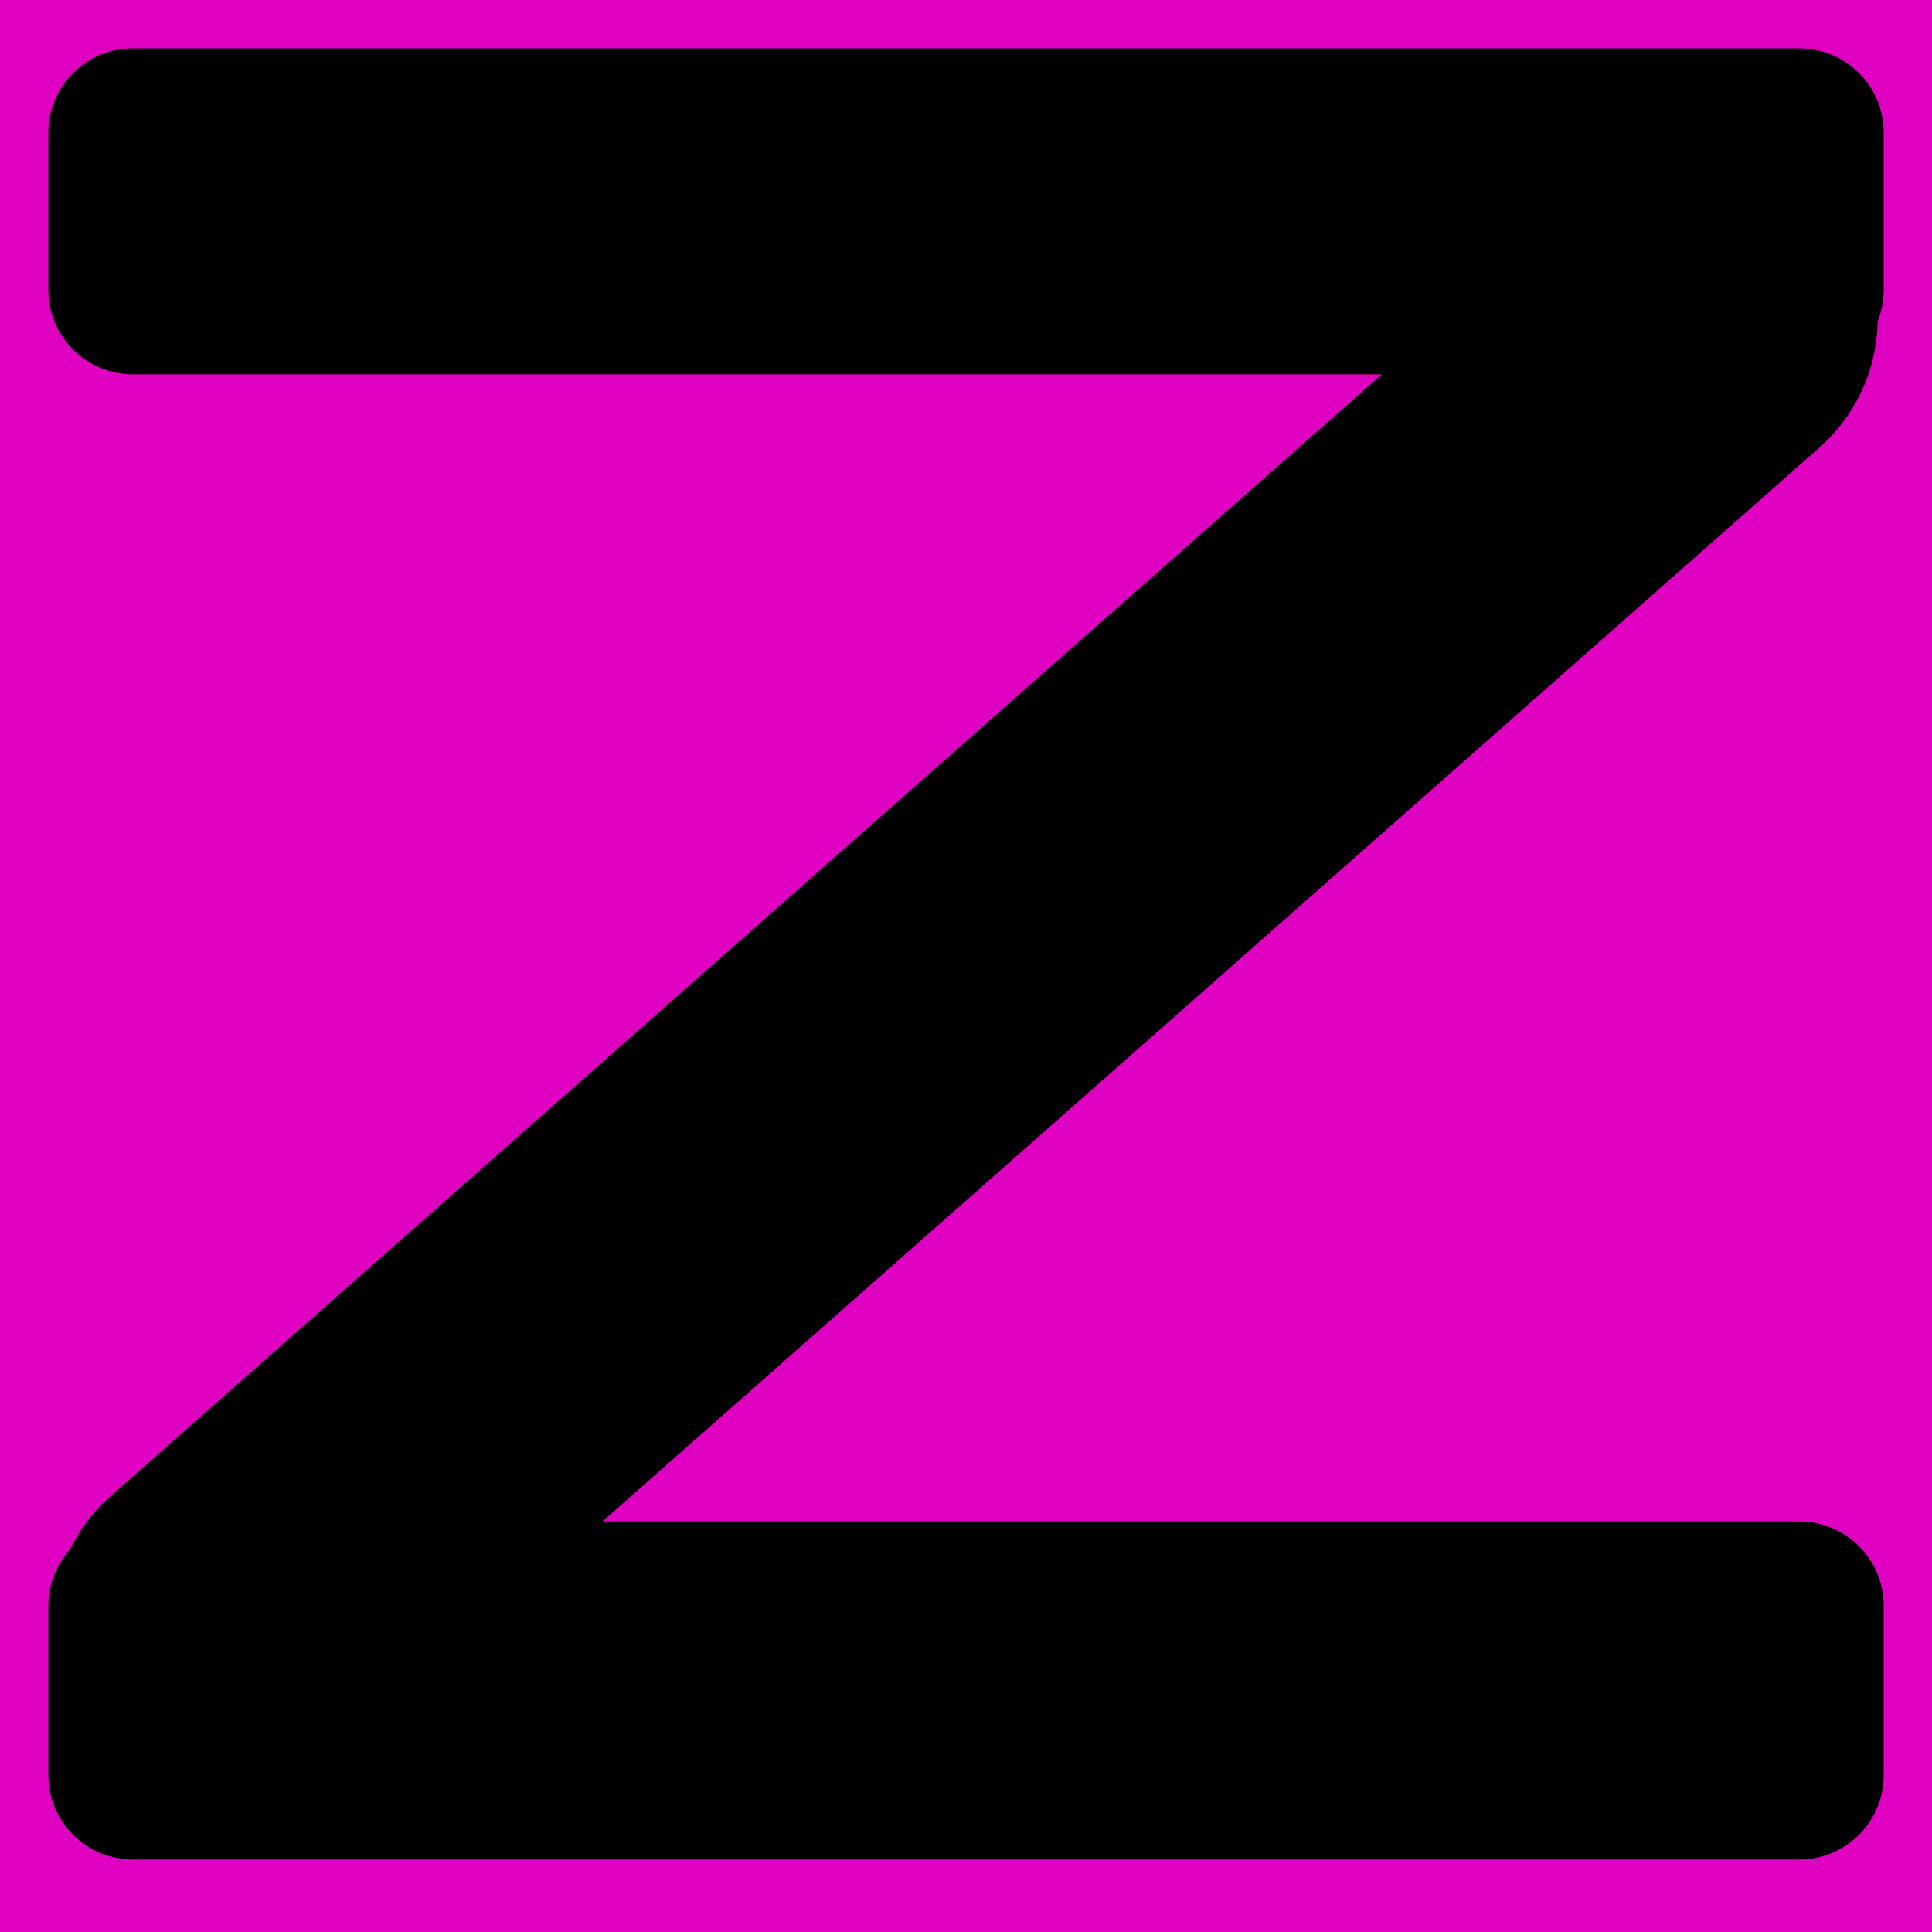
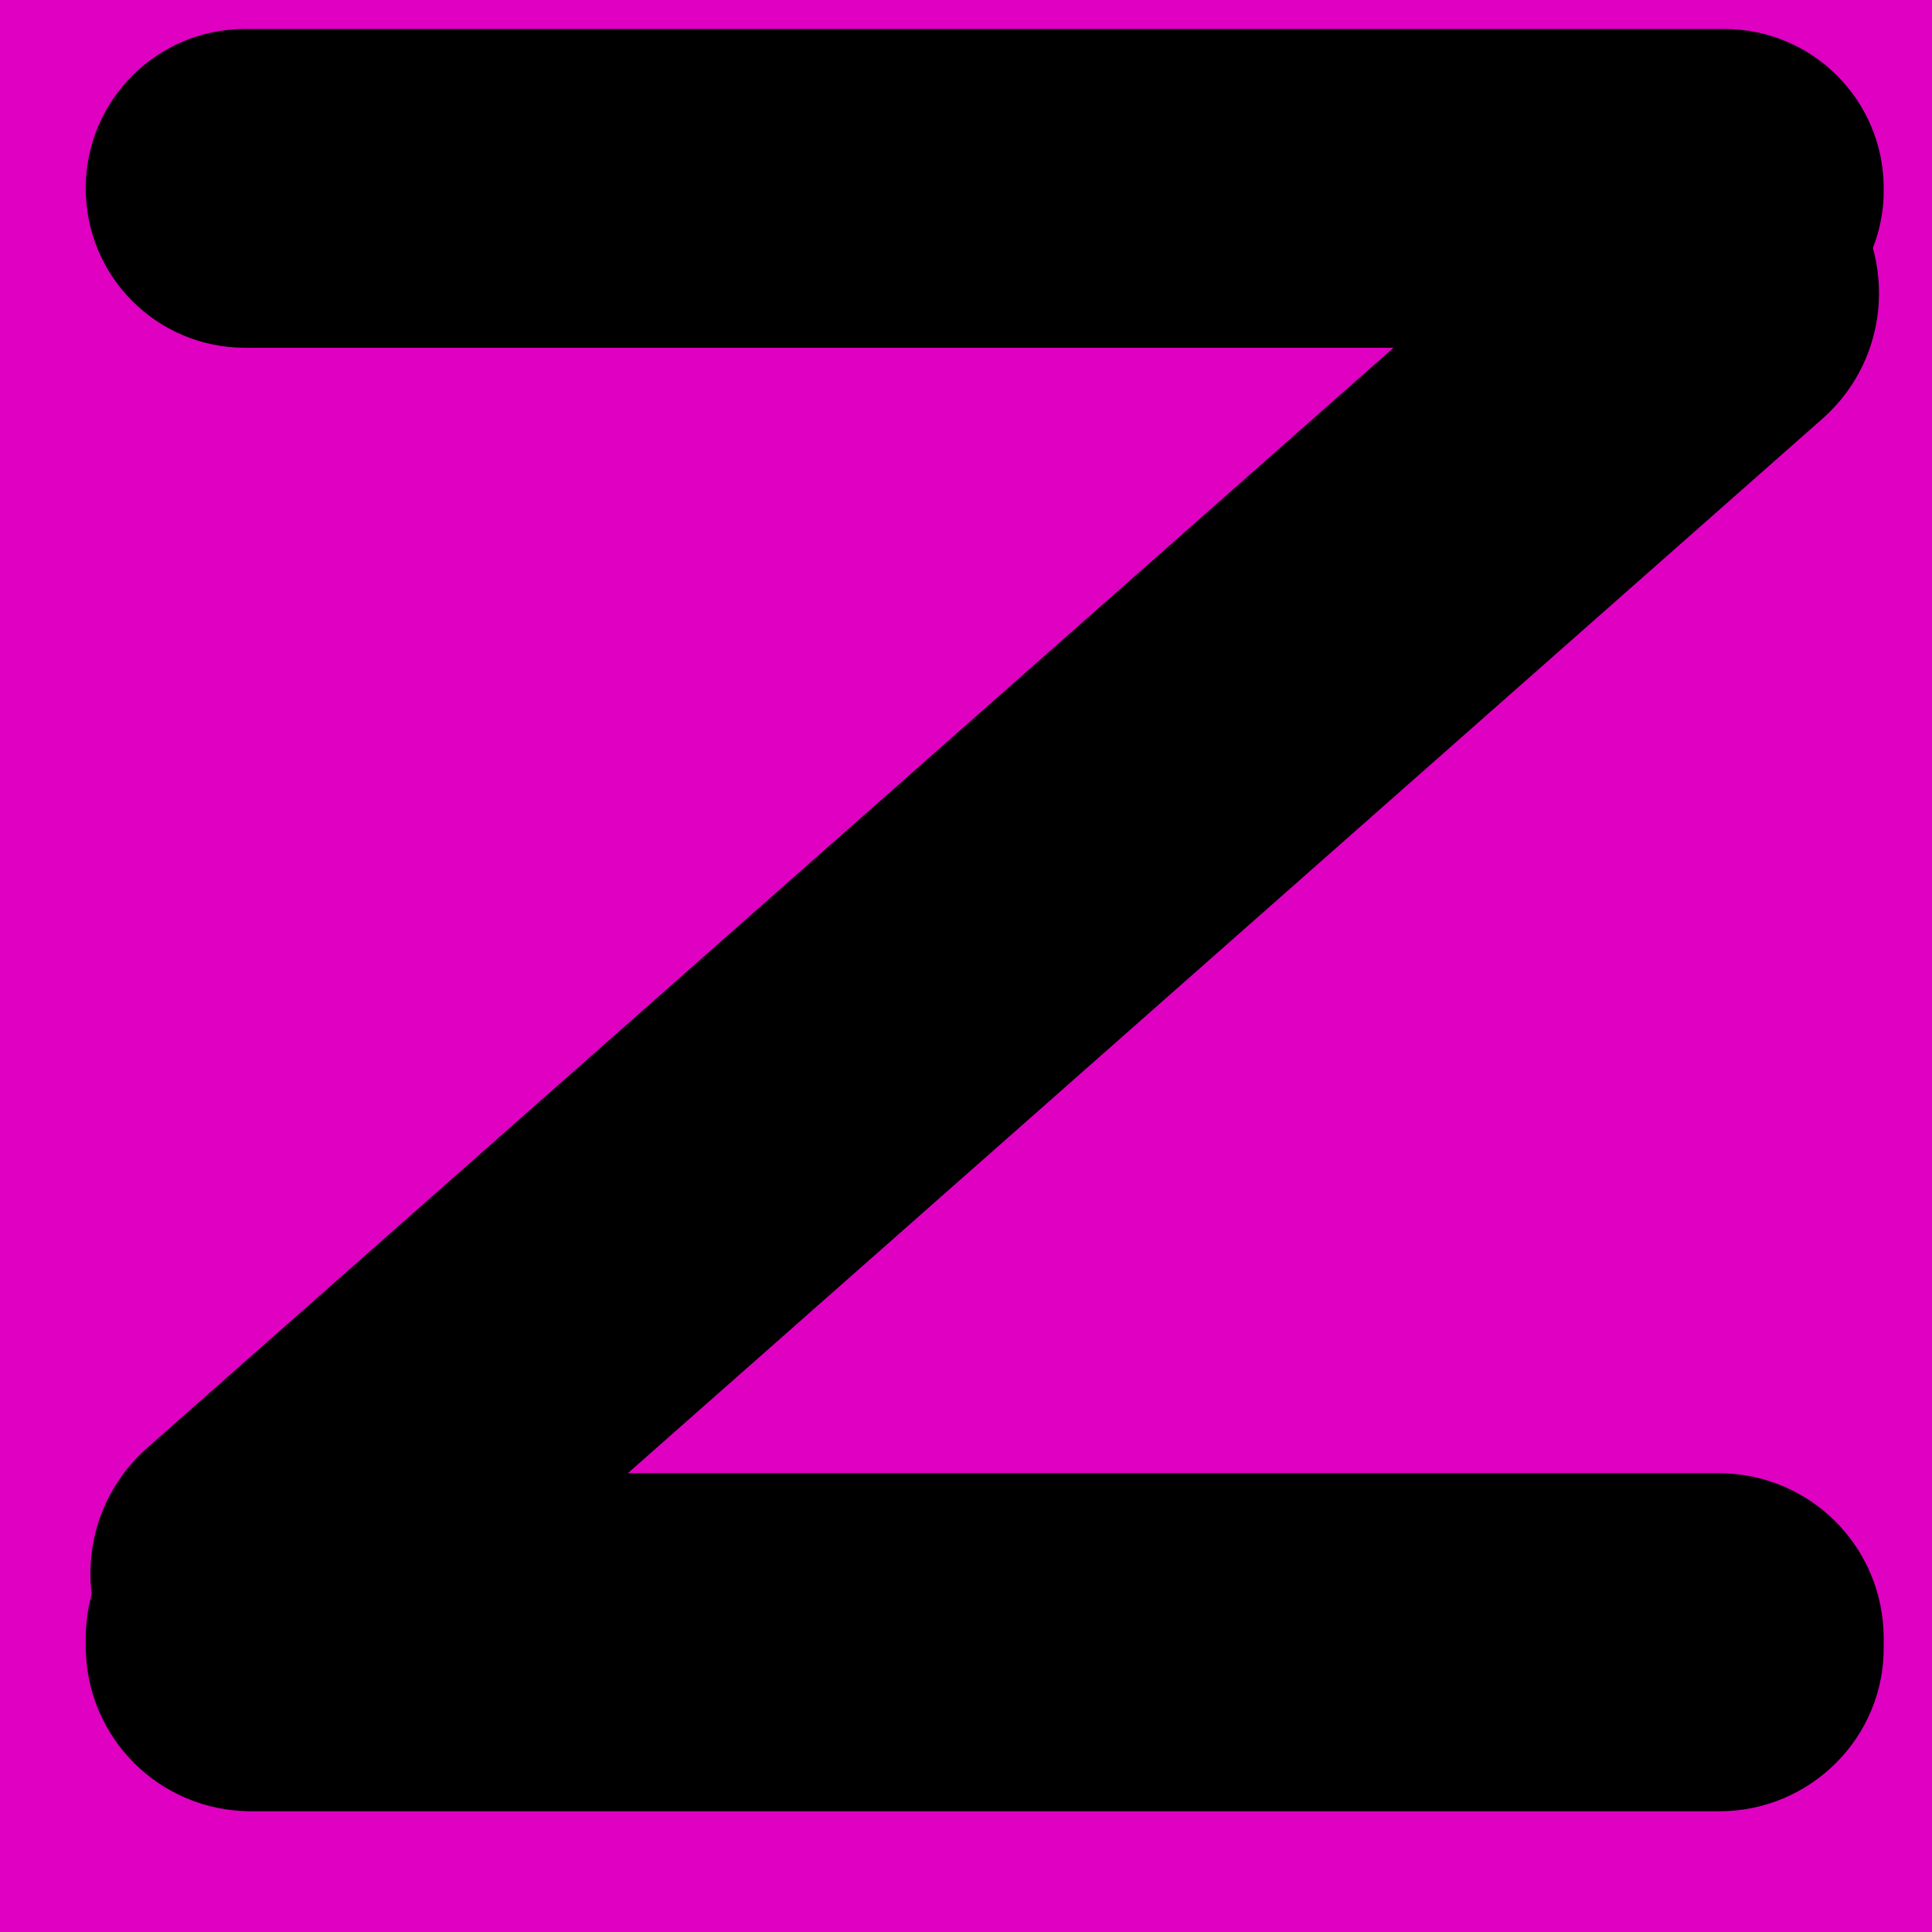
- <svg xmlns="http://www.w3.org/2000/svg" version="1.1" id="Layer_1" x="0px" y="0px" viewBox="0 0 160 160" style="enable-background:new 0 0 160 160;" xml:space="preserve">
+ <svg xmlns="http://www.w3.org/2000/svg" version="1.1" id="Layer_1" x="0px" y="0px" viewBox="0 0 16 16" style="enable-background:new 0 0 16 16;" xml:space="preserve">
  <style type="text/css">
	.st0{fill:#DF00C2;}
</style>
  <g>
-     <rect class="st0" width="160" height="160" />
+     <rect y="-0.16" class="st0" width="16" height="17.16" />
  </g>
-   <path d="M149,31H11c-3.87,0-7-3.13-7-7V11c0-3.87,3.13-7,7-7h138c3.87,0,7,3.13,7,7v13C156,27.87,152.87,31,149,31z" />
-   <path d="M149,154H11c-3.87,0-7-3.13-7-7v-14c0-3.87,3.13-7,7-7h138c3.87,0,7,3.13,7,7v14C156,150.87,152.87,154,149,154z" />
-   <path d="M150.68,37.06L28.04,145.28c-5.91,5.21-14.92,4.65-20.13-1.26l0,0c-5.21-5.91-4.65-14.92,1.26-20.13L131.81,15.67  c5.91-5.21,14.92-4.65,20.13,1.26l0,0C157.15,22.83,156.58,31.84,150.68,37.06z" />
+   <path d="M14.28,2.88H2.03c-0.73,0-1.32-0.59-1.32-1.32v0c0-0.73,0.59-1.32,1.32-1.32h12.25c0.73,0,1.32,0.59,1.32,1.32v0  C15.61,2.29,15.02,2.88,14.28,2.88z" />
+   <path d="M14.24,15H2.08c-0.76,0-1.37-0.61-1.37-1.37v-0.06c0-0.76,0.61-1.37,1.37-1.37h12.15c0.76,0,1.37,0.61,1.37,1.37v0.06  C15.61,14.39,14.99,15,14.24,15z" />
+   <path d="M15.09,3.47L3.07,14.08c-0.58,0.51-1.46,0.46-1.97-0.12l0,0c-0.51-0.58-0.46-1.46,0.12-1.97L13.24,1.38  c0.58-0.51,1.46-0.46,1.97,0.12l0,0C15.72,2.08,15.67,2.96,15.09,3.47z" />
</svg>
